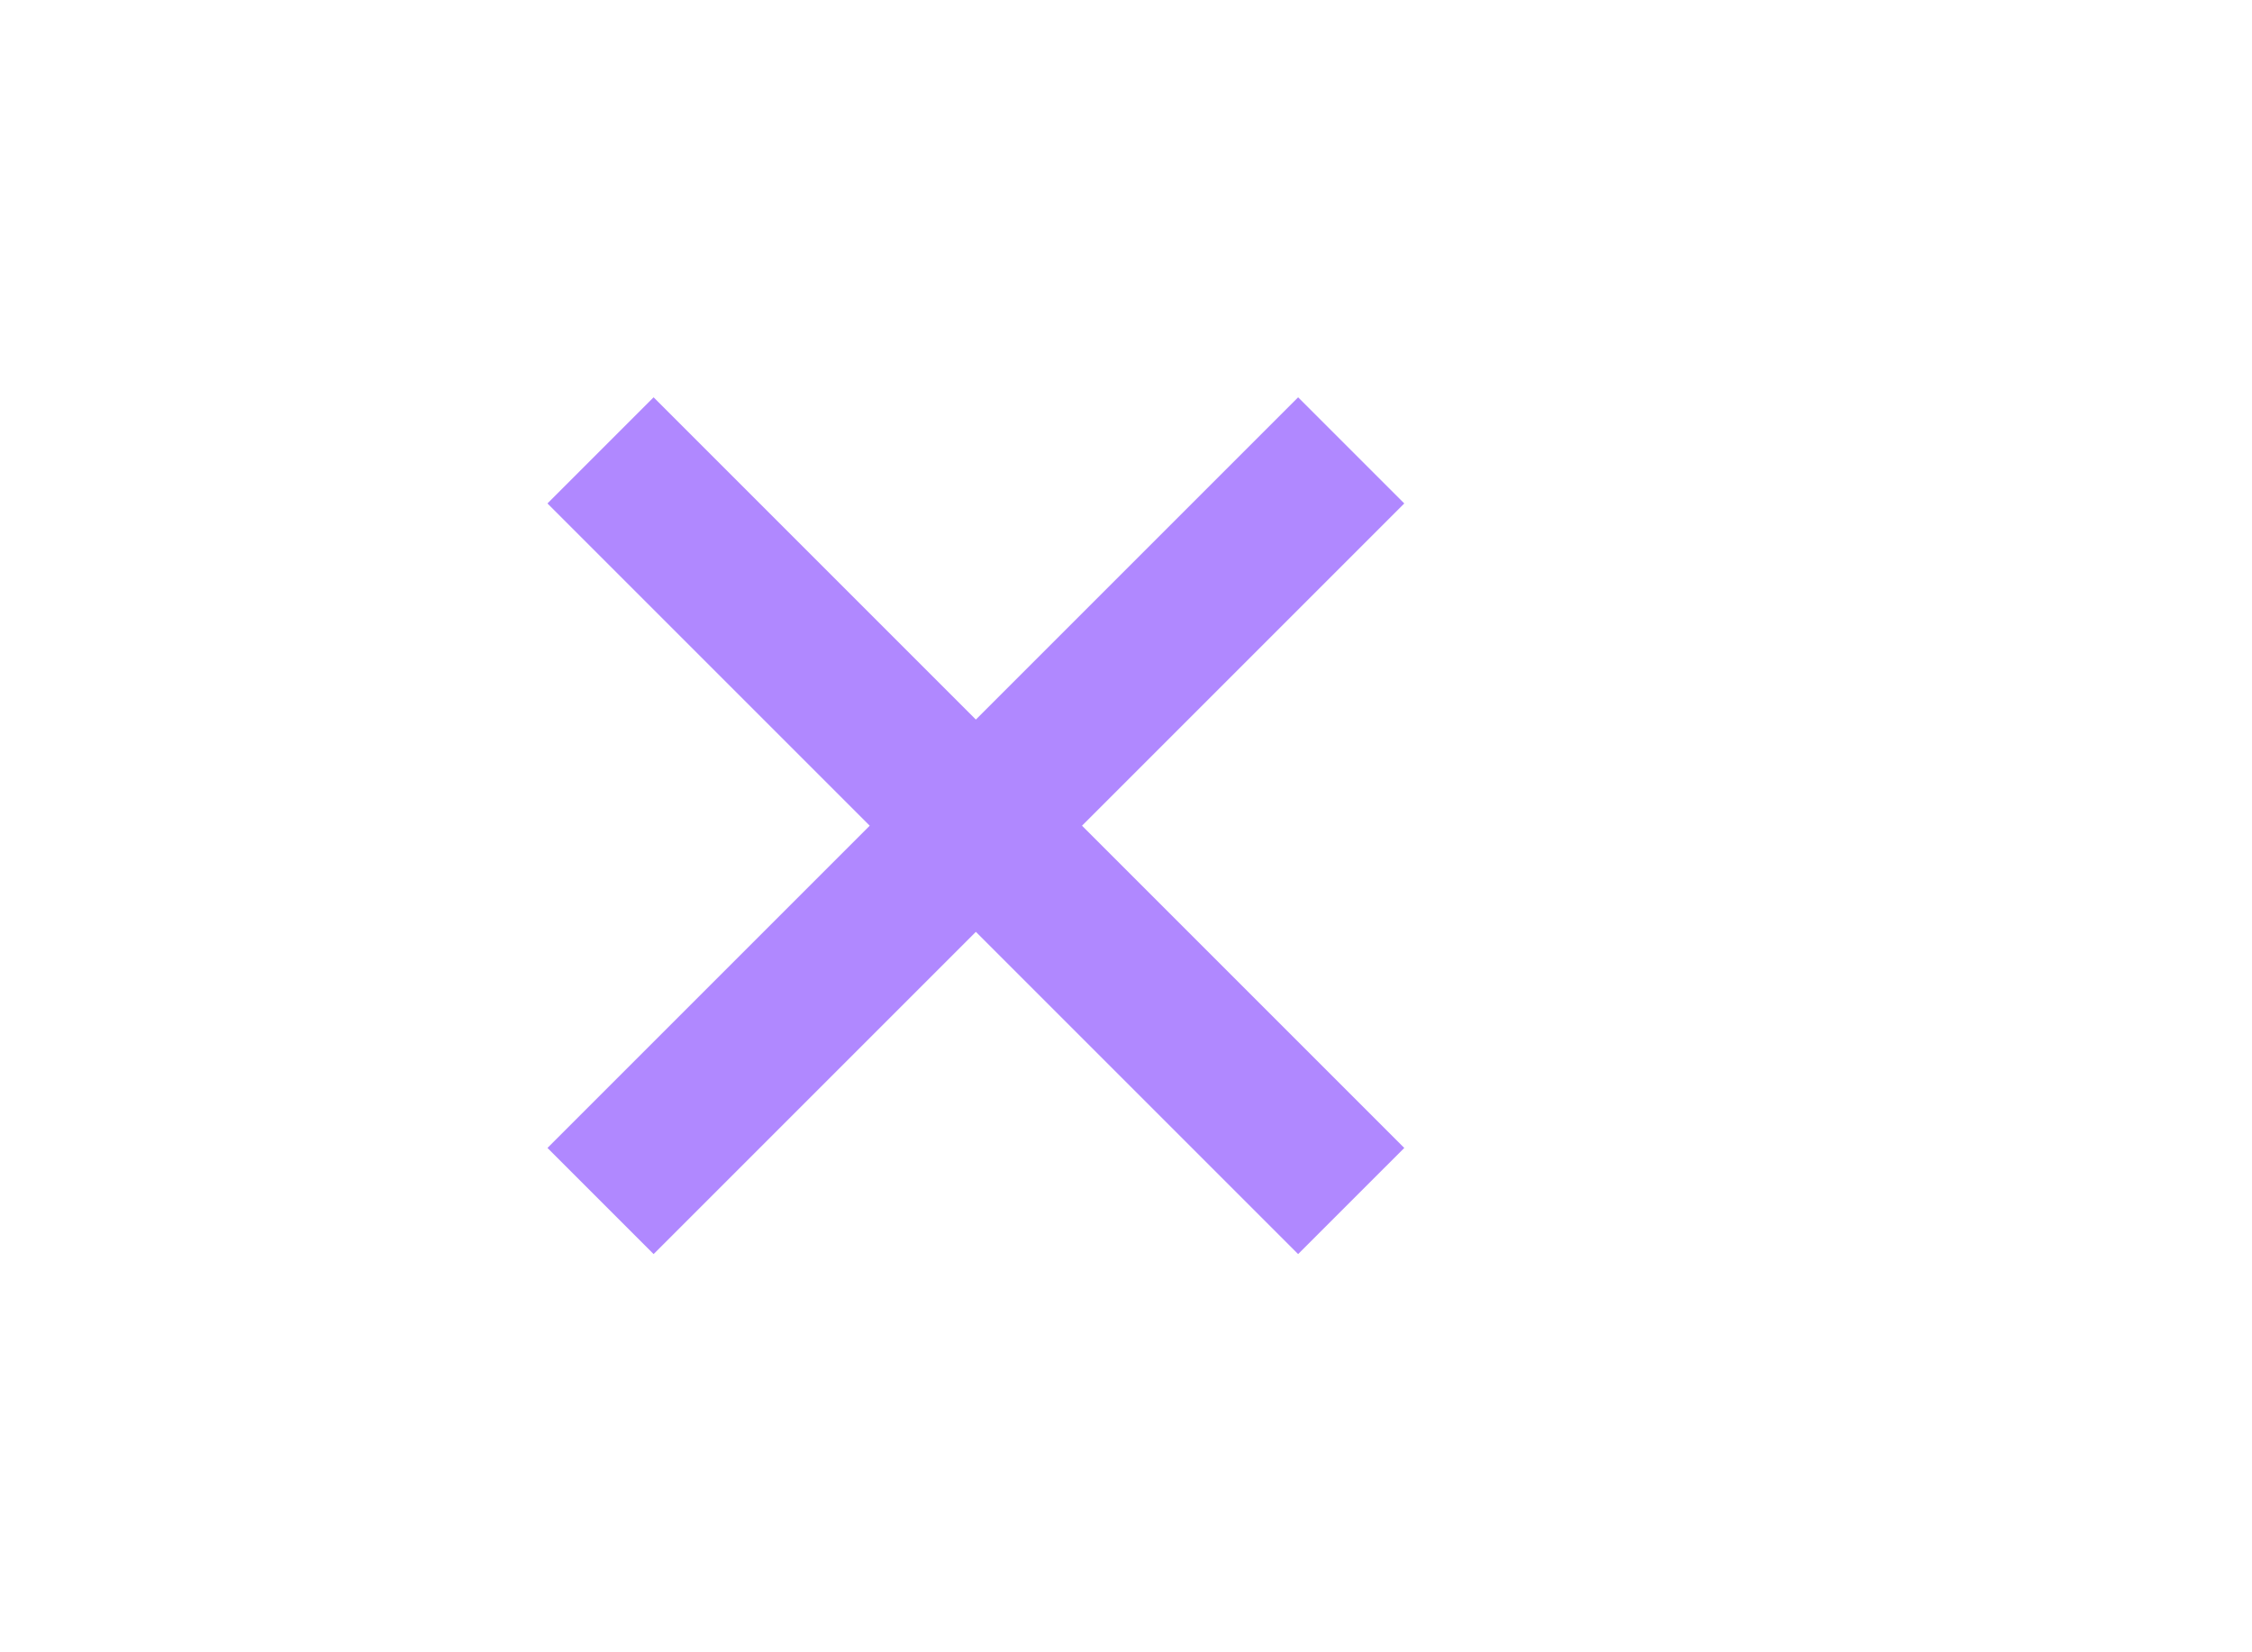
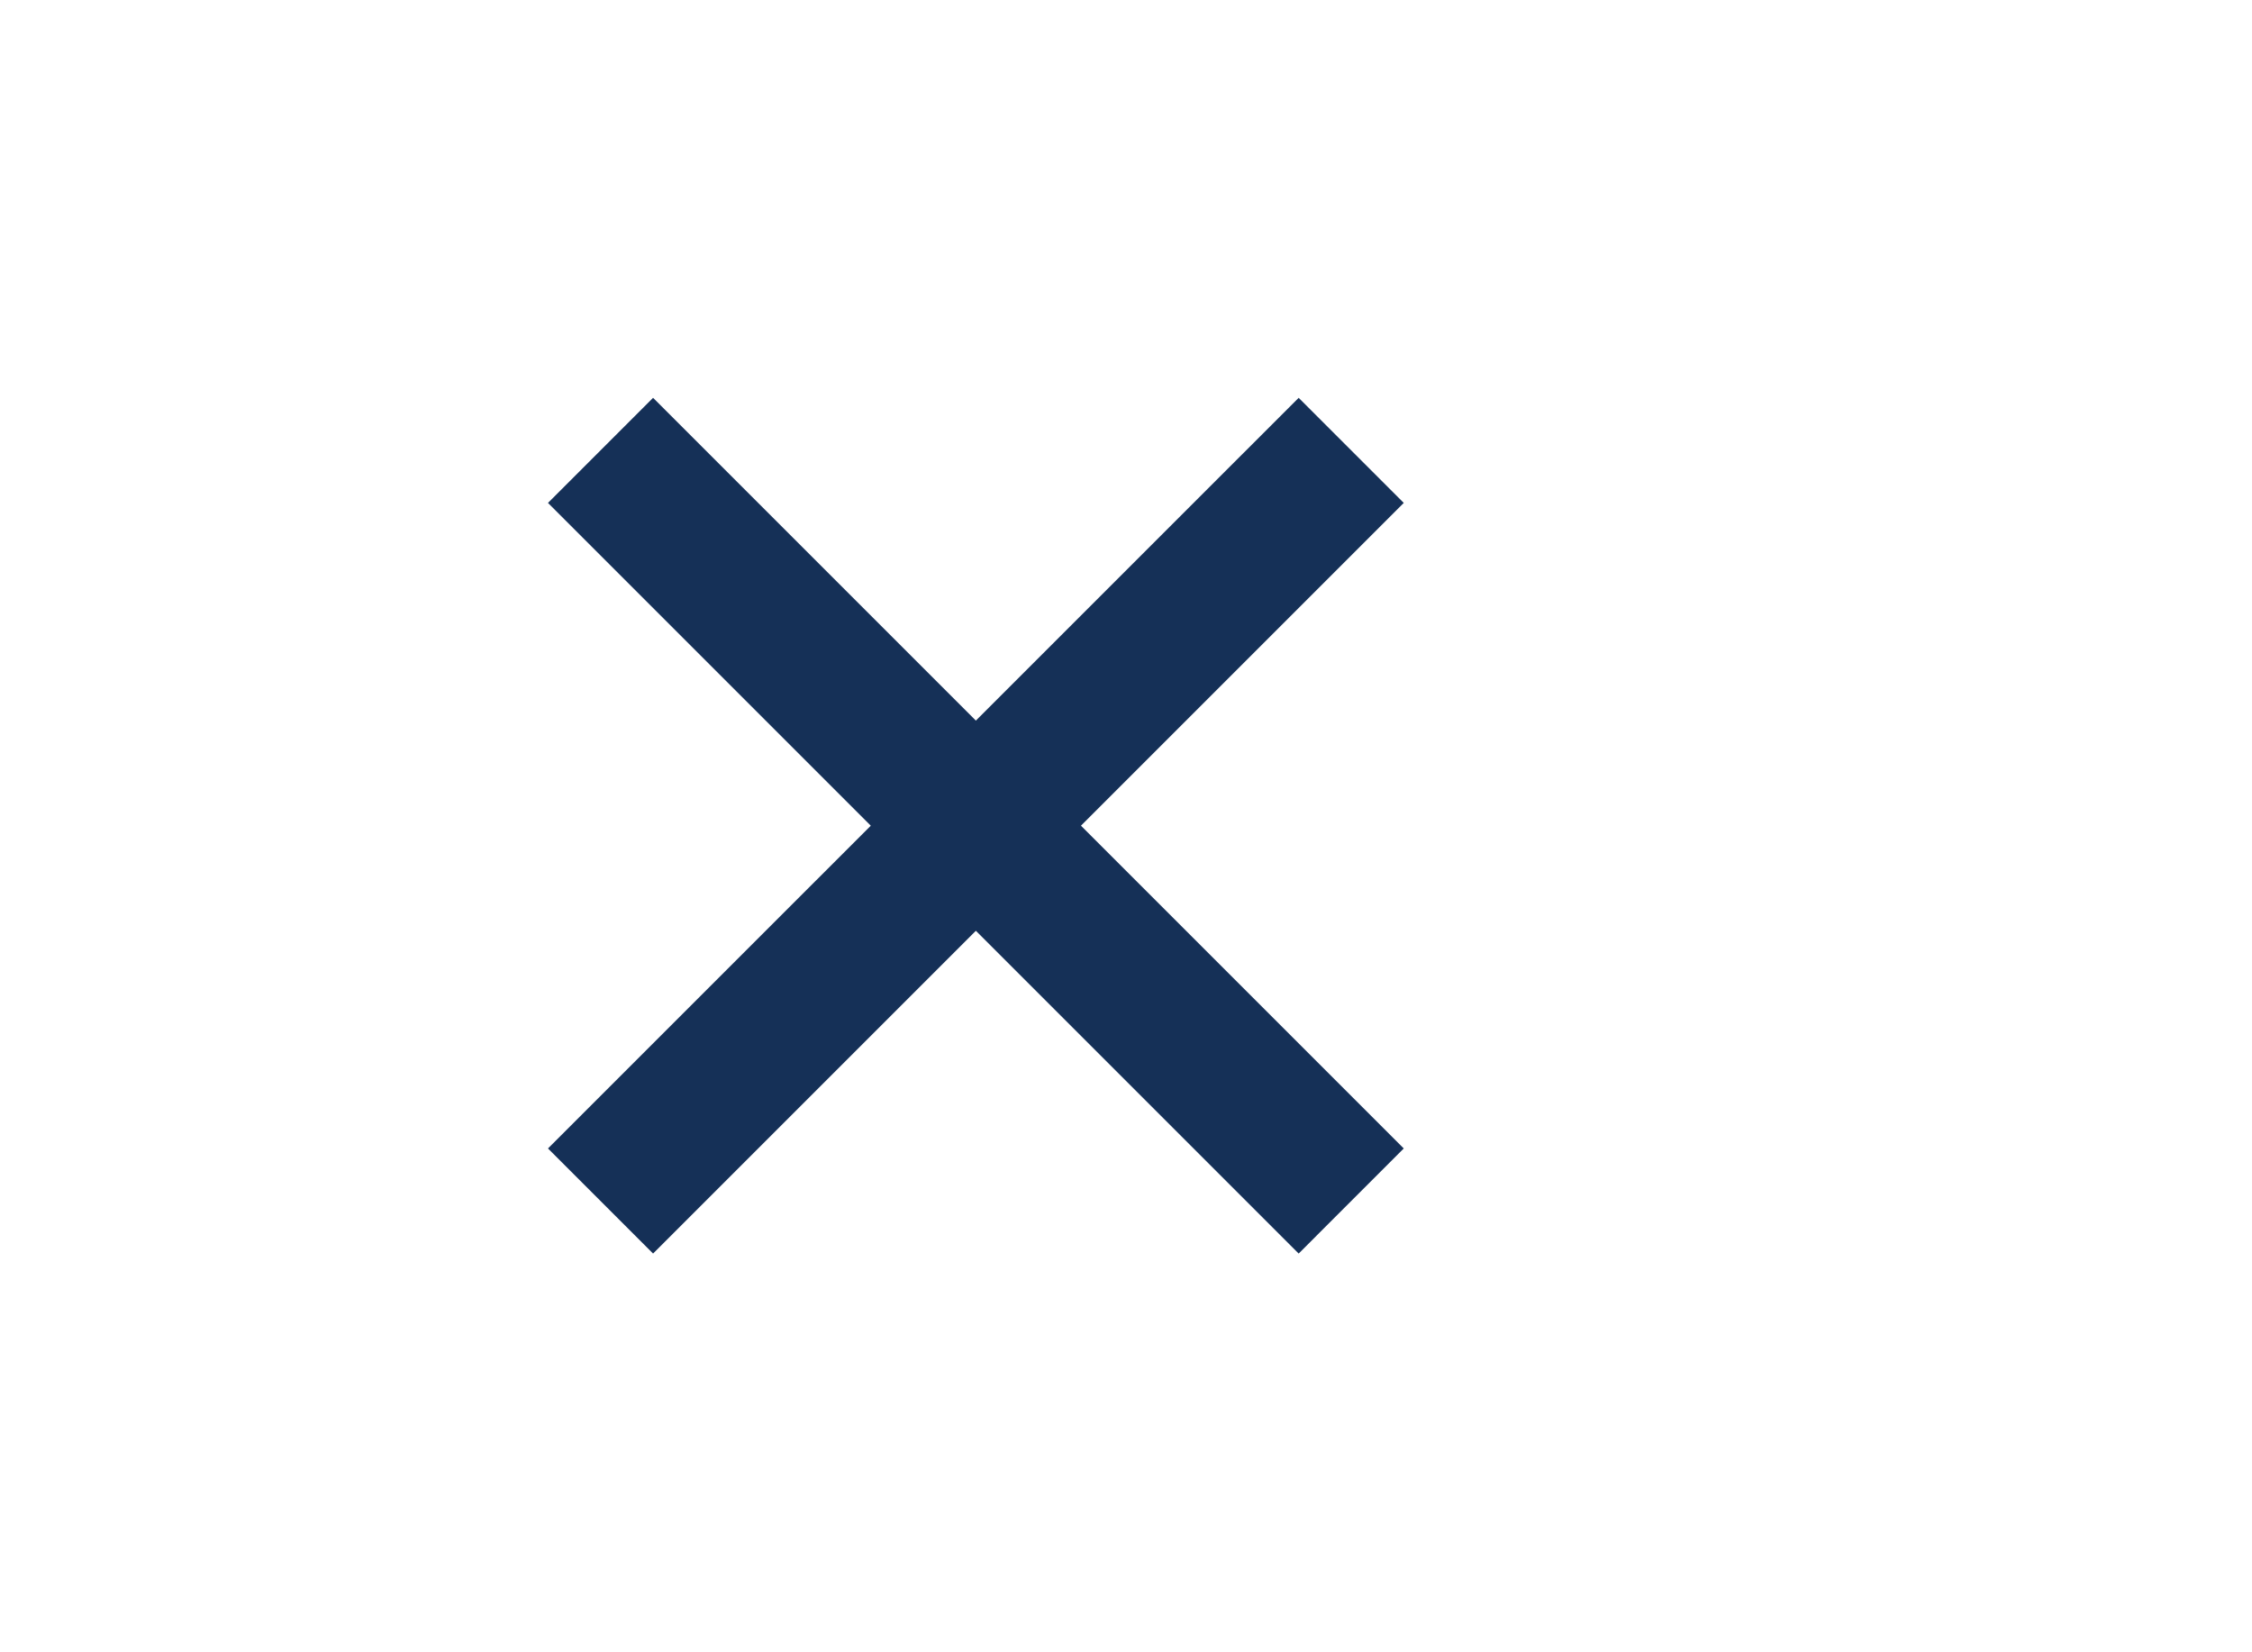
- <svg xmlns="http://www.w3.org/2000/svg" width="30px" height="22px" viewBox="0 0 30 22" version="1.1">
-   <g id="Clear-Purple" stroke="none" stroke-width="1" fill="none" fill-rule="evenodd">
+ <svg xmlns="http://www.w3.org/2000/svg" version="1.1" id="Ebene_1" x="0px" y="0px" viewBox="0 0 30 22" style="enable-background:new 0 0 30 22;" xml:space="preserve">
+   <style type="text/css">
+ 	.st0{fill-rule:evenodd;clip-rule:evenodd;fill:#153057;}
+ 	.st1{fill:none;}
+ </style>
+   <g id="Clear-Purple">
    <g id="ic-clear-purple" transform="translate(5, 3)">
-       <polygon id="Path_18950" fill="#b088ff" points="13.707 3.707 12.293 2.293 8 6.586 3.707 2.293 2.293 3.707 6.586 8 2.293 12.293 3.707 13.707 8 9.414 12.293 13.707 13.707 12.293 9.414 8" />
-       <polygon id="Rectangle_4602" points="0 0 16 0 16 16 0 16" />
+       <polygon id="Path_18950" class="st0" points="13.7,3.7 12.3,2.3 8,6.6 3.7,2.3 2.3,3.7 6.6,8 2.3,12.3 3.7,13.7 8,9.4 12.3,13.7     13.7,12.3 9.4,8   " />
+       <polygon id="Rectangle_4602" class="st1" points="0,0 16,0 16,16 0,16   " />
    </g>
  </g>
</svg>
